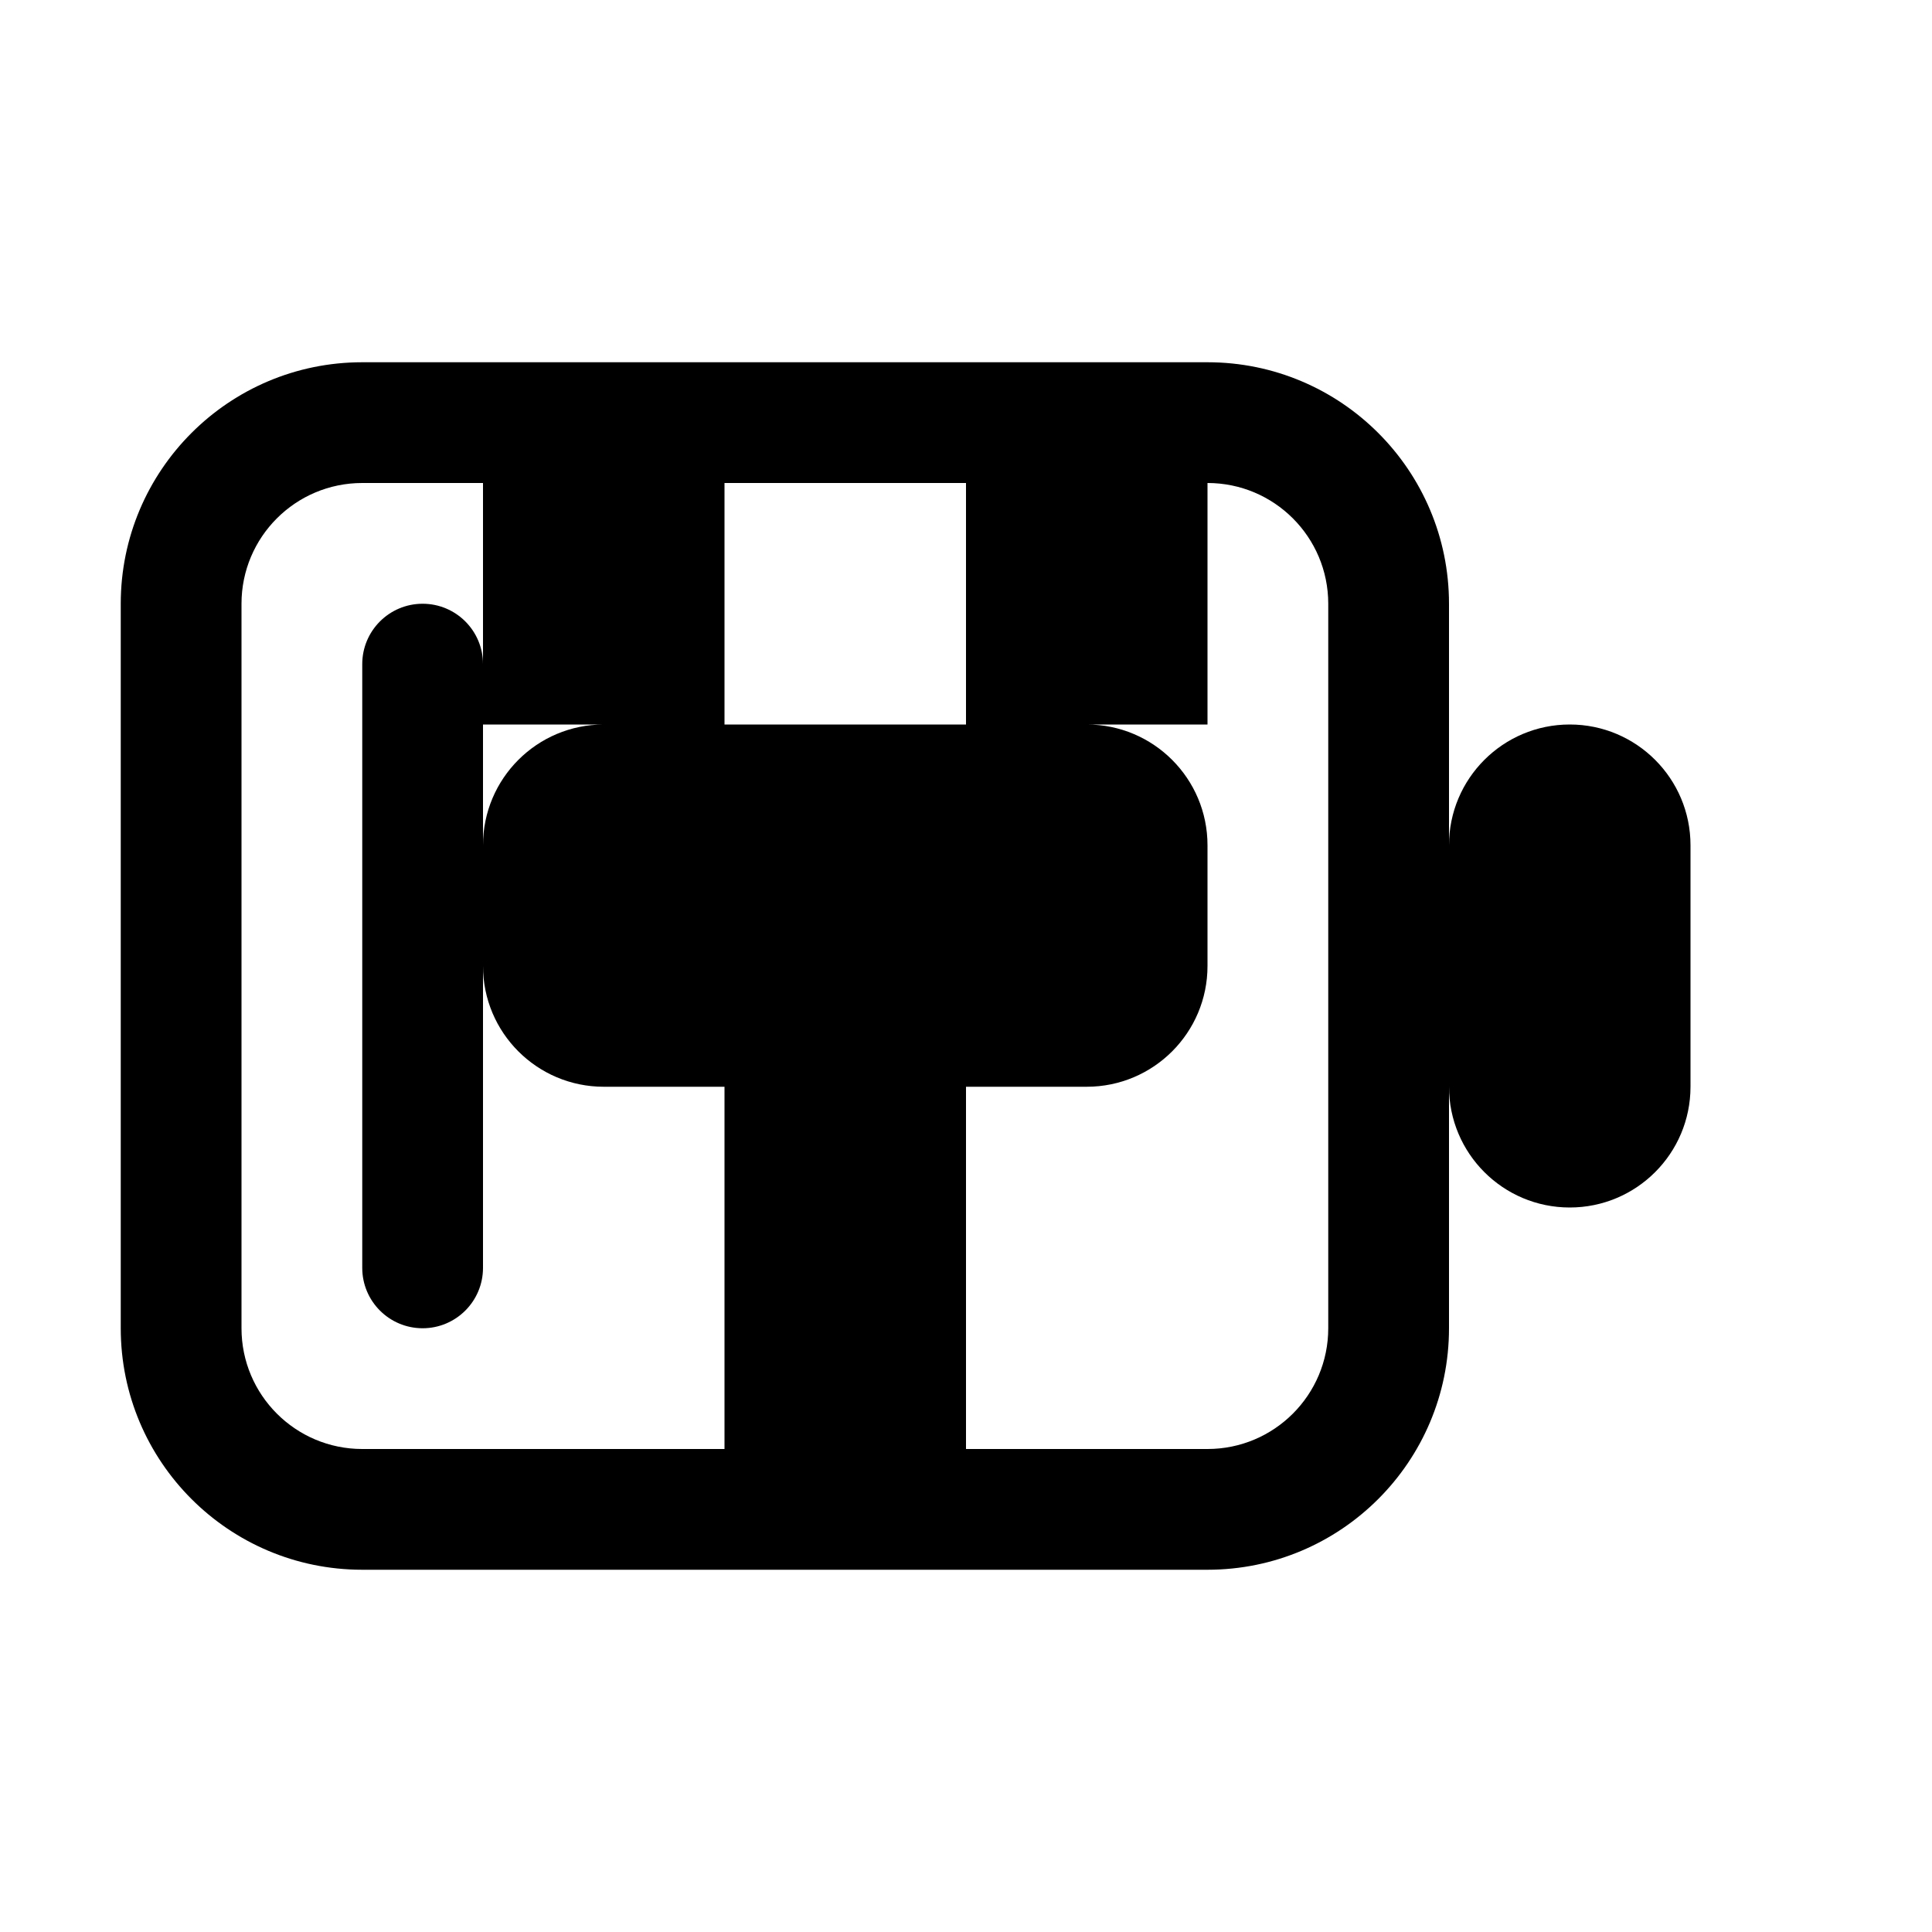
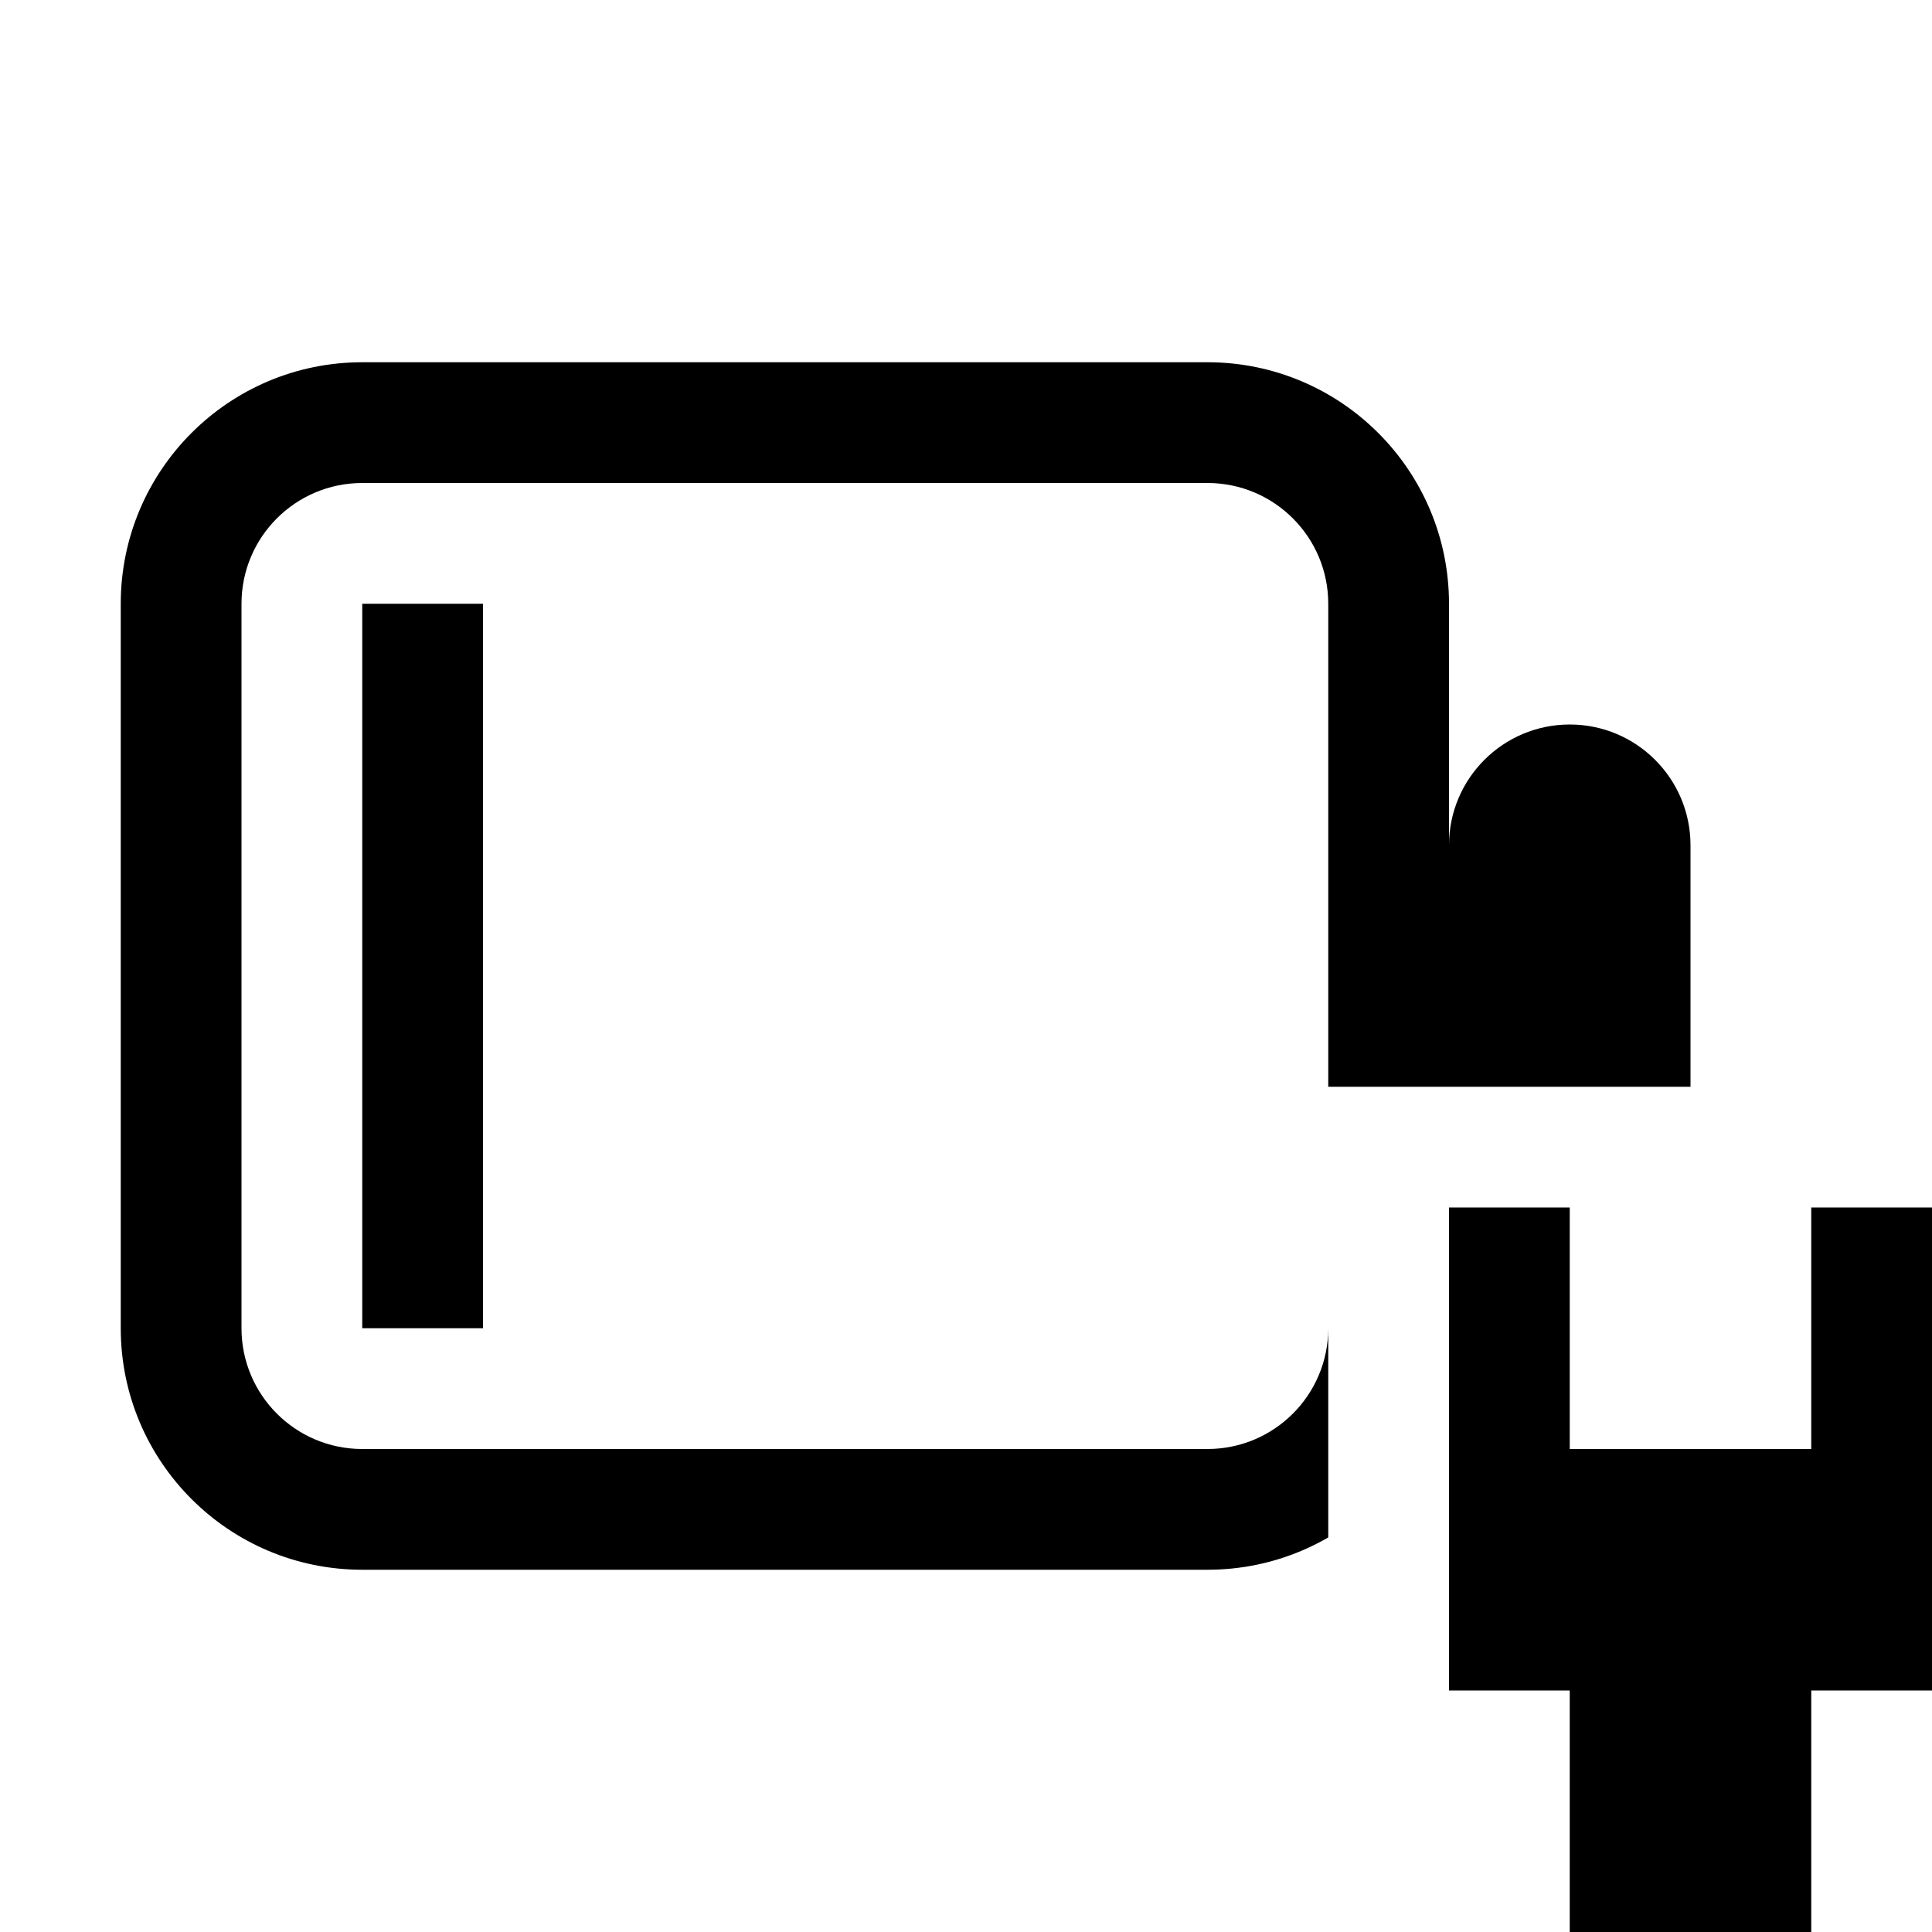
<svg xmlns="http://www.w3.org/2000/svg" width="16" height="16" viewBox="0 0 16 16">
  <defs>
-     <clipPath id="hole">
-       <path clip-rule="evenodd" fill-rule="evenodd" d="M0 0H16V16H0zM4 4h2v2h-2zM8 4h2v2h-2zM5 6h4a1 1 0 0 1 1 1v1a1 1 0 0 1 -1 1h-4a1 1 0 0 1 -1 -1v-1a1 1 0 0 1 1 -1zM6 9h2v3h-2z" />
-     </clipPath>
-     <clipPath id="empty">
-       <path d="M4 0h16v16h-16z" />
+     <clipPath id="moat">
+       <path clip-rule="evenodd" fill-rule="evenodd" d="M0 0H16V16H0zM11 9h6v1h-6zM11 10h6v1h-6zM11 11h6v1h-6zM11 12h6v1h-6zM11 13h6v1h-6zM11 14h6v1h-6zM12 15h4v1h-4zM12 16h4v1h-4z" />
    </clipPath>
  </defs>
-   <path fill-rule="evenodd" fill="#000000" d="M3 3h7a2 2 0 0 1 2 2v6a2 2 0 0 1 -2 2h-7a2 2 0 0 1 -2 -2v-6a2 2 0 0 1 2 -2zM3 4h7a1 1 0 0 1 1 1v6a1 1 0 0 1 -1 1h-7a1 1 0 0 1 -1 -1v-6a1 1 0 0 1 1 -1zM13 6h0a1 1 0 0 1 1 1v2a1 1 0 0 1 -1 1h0a1 1 0 0 1 -1 -1v-2a1 1 0 0 1 1 -1z" />
-   <g clip-path="url(#hole)">
-     <path fill="#000000" d="M3.5 5h0a0.5 0.5 0 0 1 0.5 0.5v5a0.5 0.5 0 0 1 -0.5 0.5h-0a0.5 0.5 0 0 1 -0.5 -0.5v-5a0.5 0.5 0 0 1 0.5 -0.5z" />
+   <g clip-path="url(#moat)">
+     <path fill-rule="evenodd" fill="#000000" d="M3 3h7a2 2 0 0 1 2 2v6a2 2 0 0 1 -2 2h-7a2 2 0 0 1 -2 -2v-6a2 2 0 0 1 2 -2zM3 4h7a1 1 0 0 1 1 1v6a1 1 0 0 1 -1 1h-7a1 1 0 0 1 -1 -1v-6a1 1 0 0 1 1 -1zM13 6h0a1 1 0 0 1 1 1v2a1 1 0 0 1 -1 1h0a1 1 0 0 1 -1 -1v-2a1 1 0 0 1 1 -1z" />
+     <path fill="#000000" d="M3 5h1v6h-1z" />
  </g>
-   <g clip-path="url(#empty)">
-     <path fill="#000000" d="M4 4h2v2h-2zM8 4h2v2h-2zM5 6h4a1 1 0 0 1 1 1v1a1 1 0 0 1 -1 1h-4a1 1 0 0 1 -1 -1v-1a1 1 0 0 1 1 -1zM6 9h2v3h-2z" />
-   </g>
+   <path fill="#000000" d="M12 10h1v1h-1zM15 10h1v1h-1zM12 11h1v1h-1zM15 11h1v1h-1zM12 12h4v1h-4zM12 13h4v1h-4zM13 14h2v1h-2zM13 15h2v1h-2z" />
</svg>
